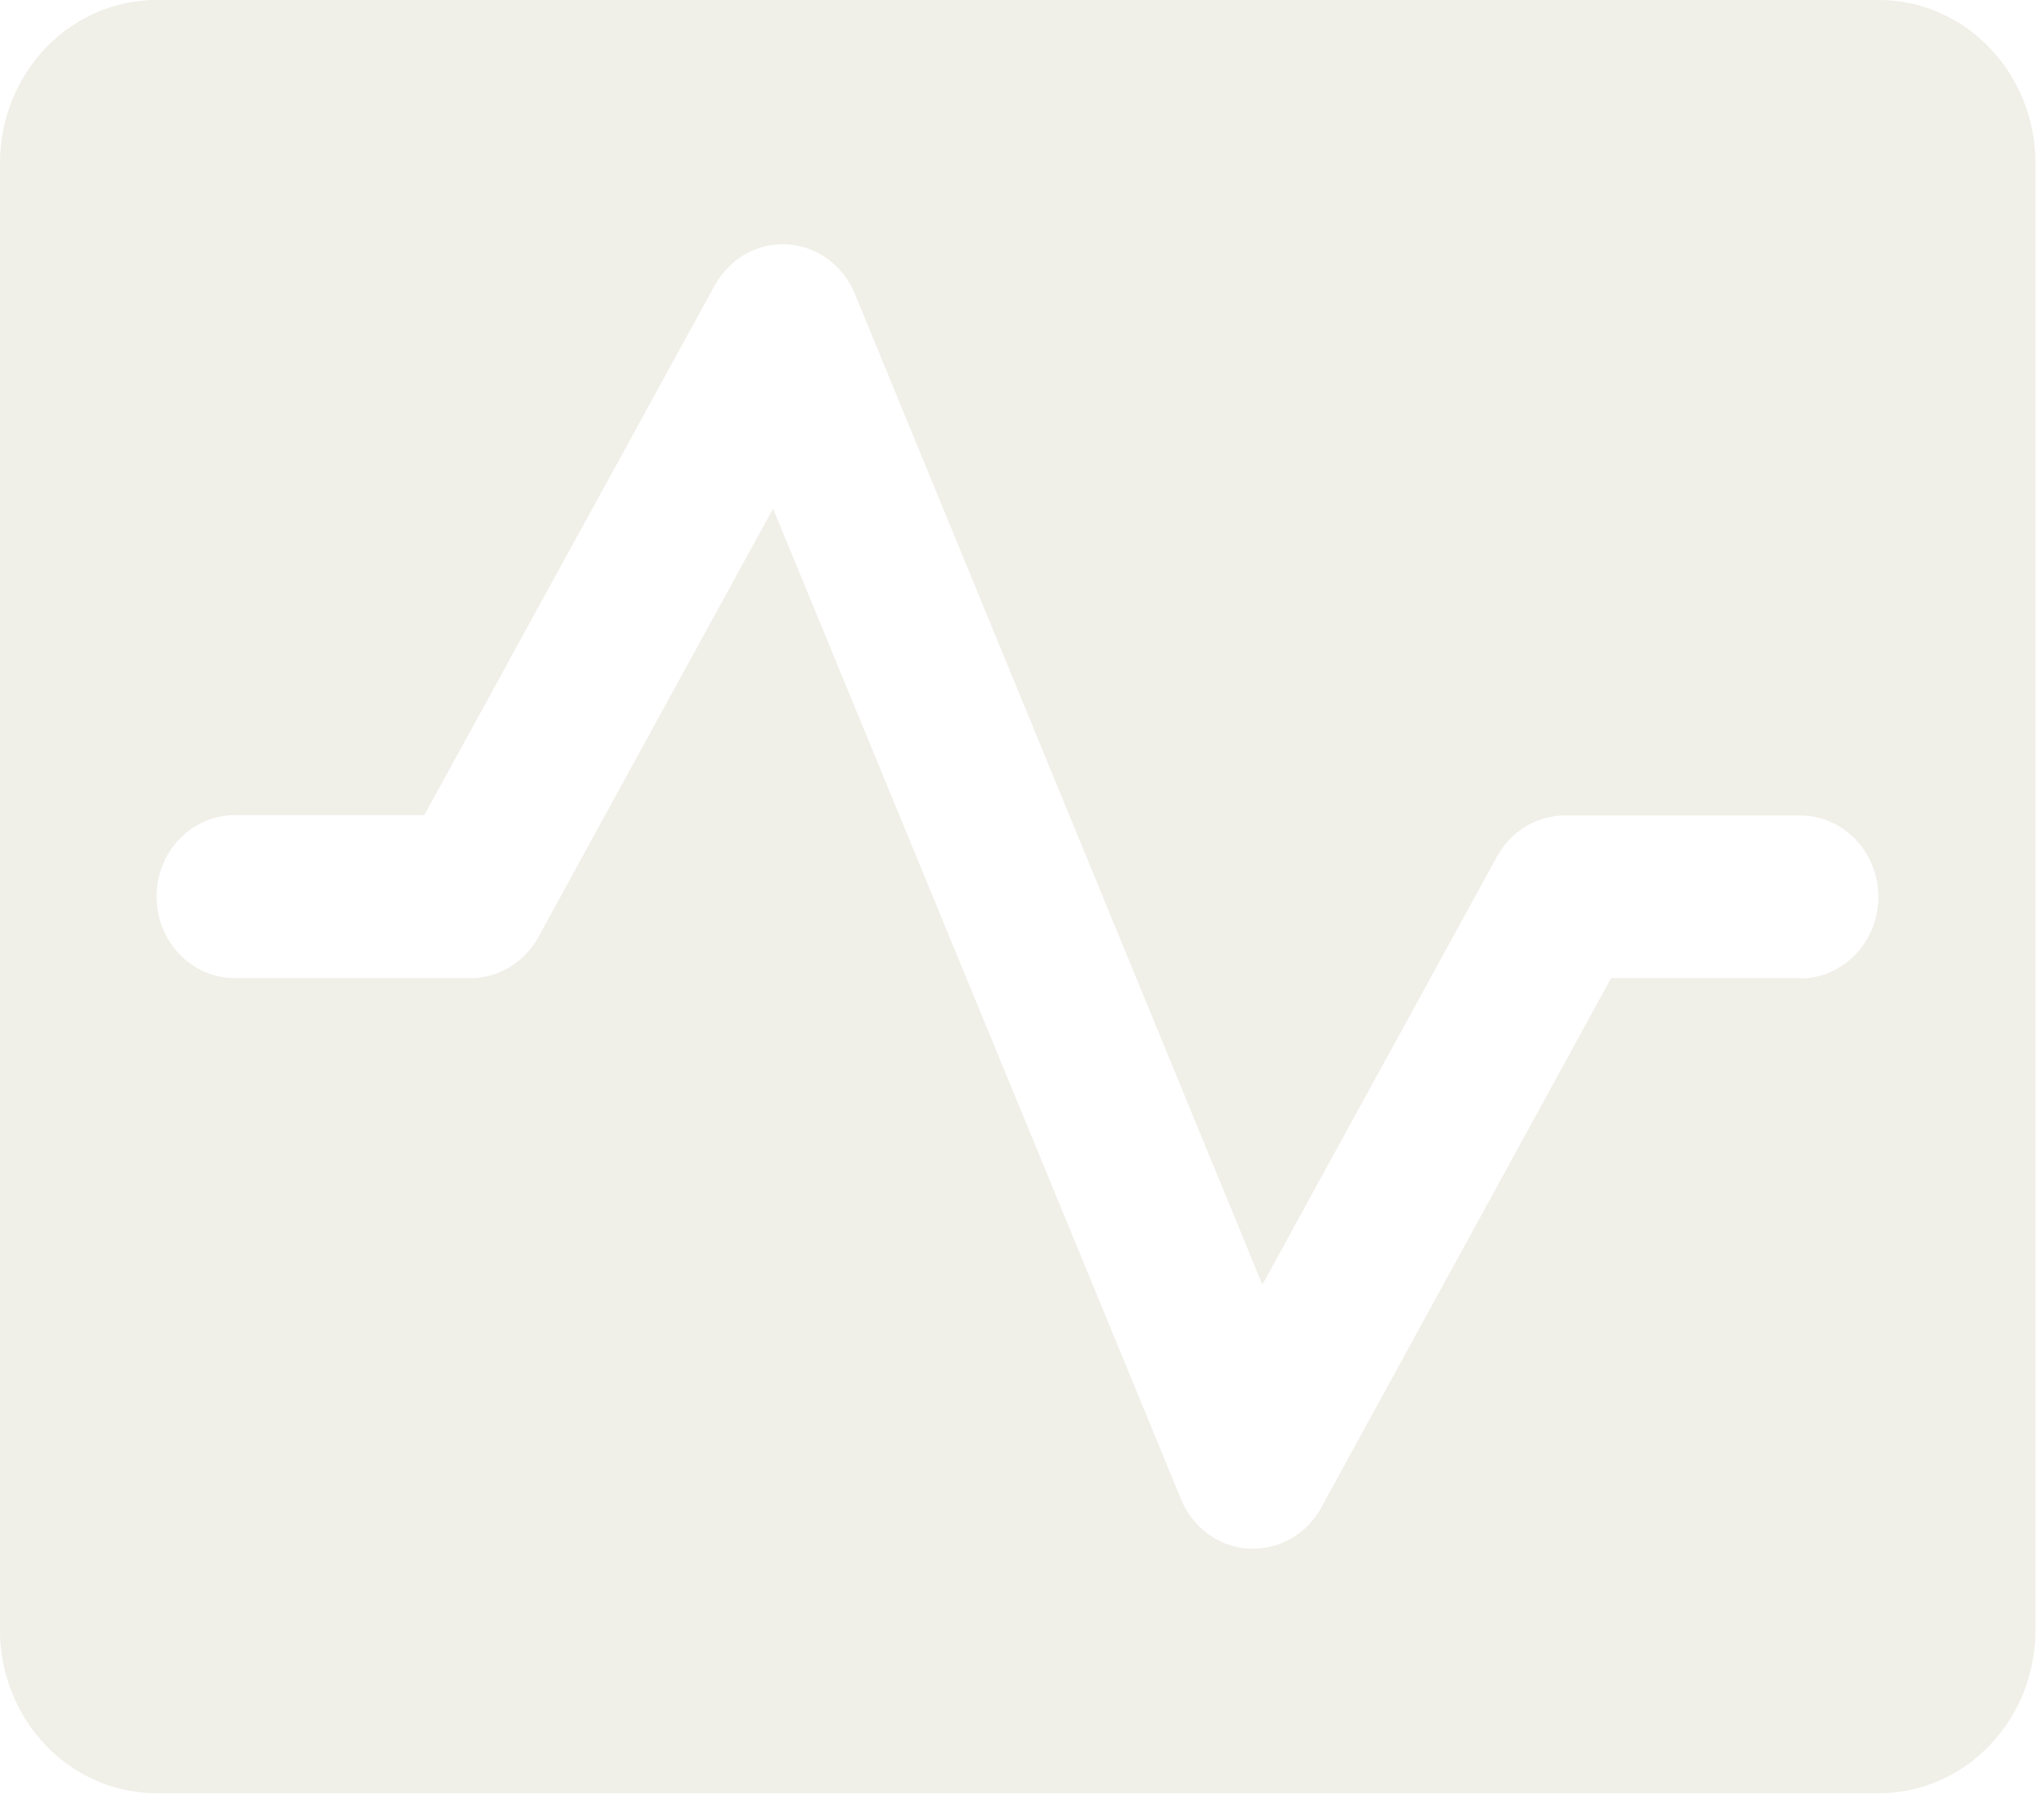
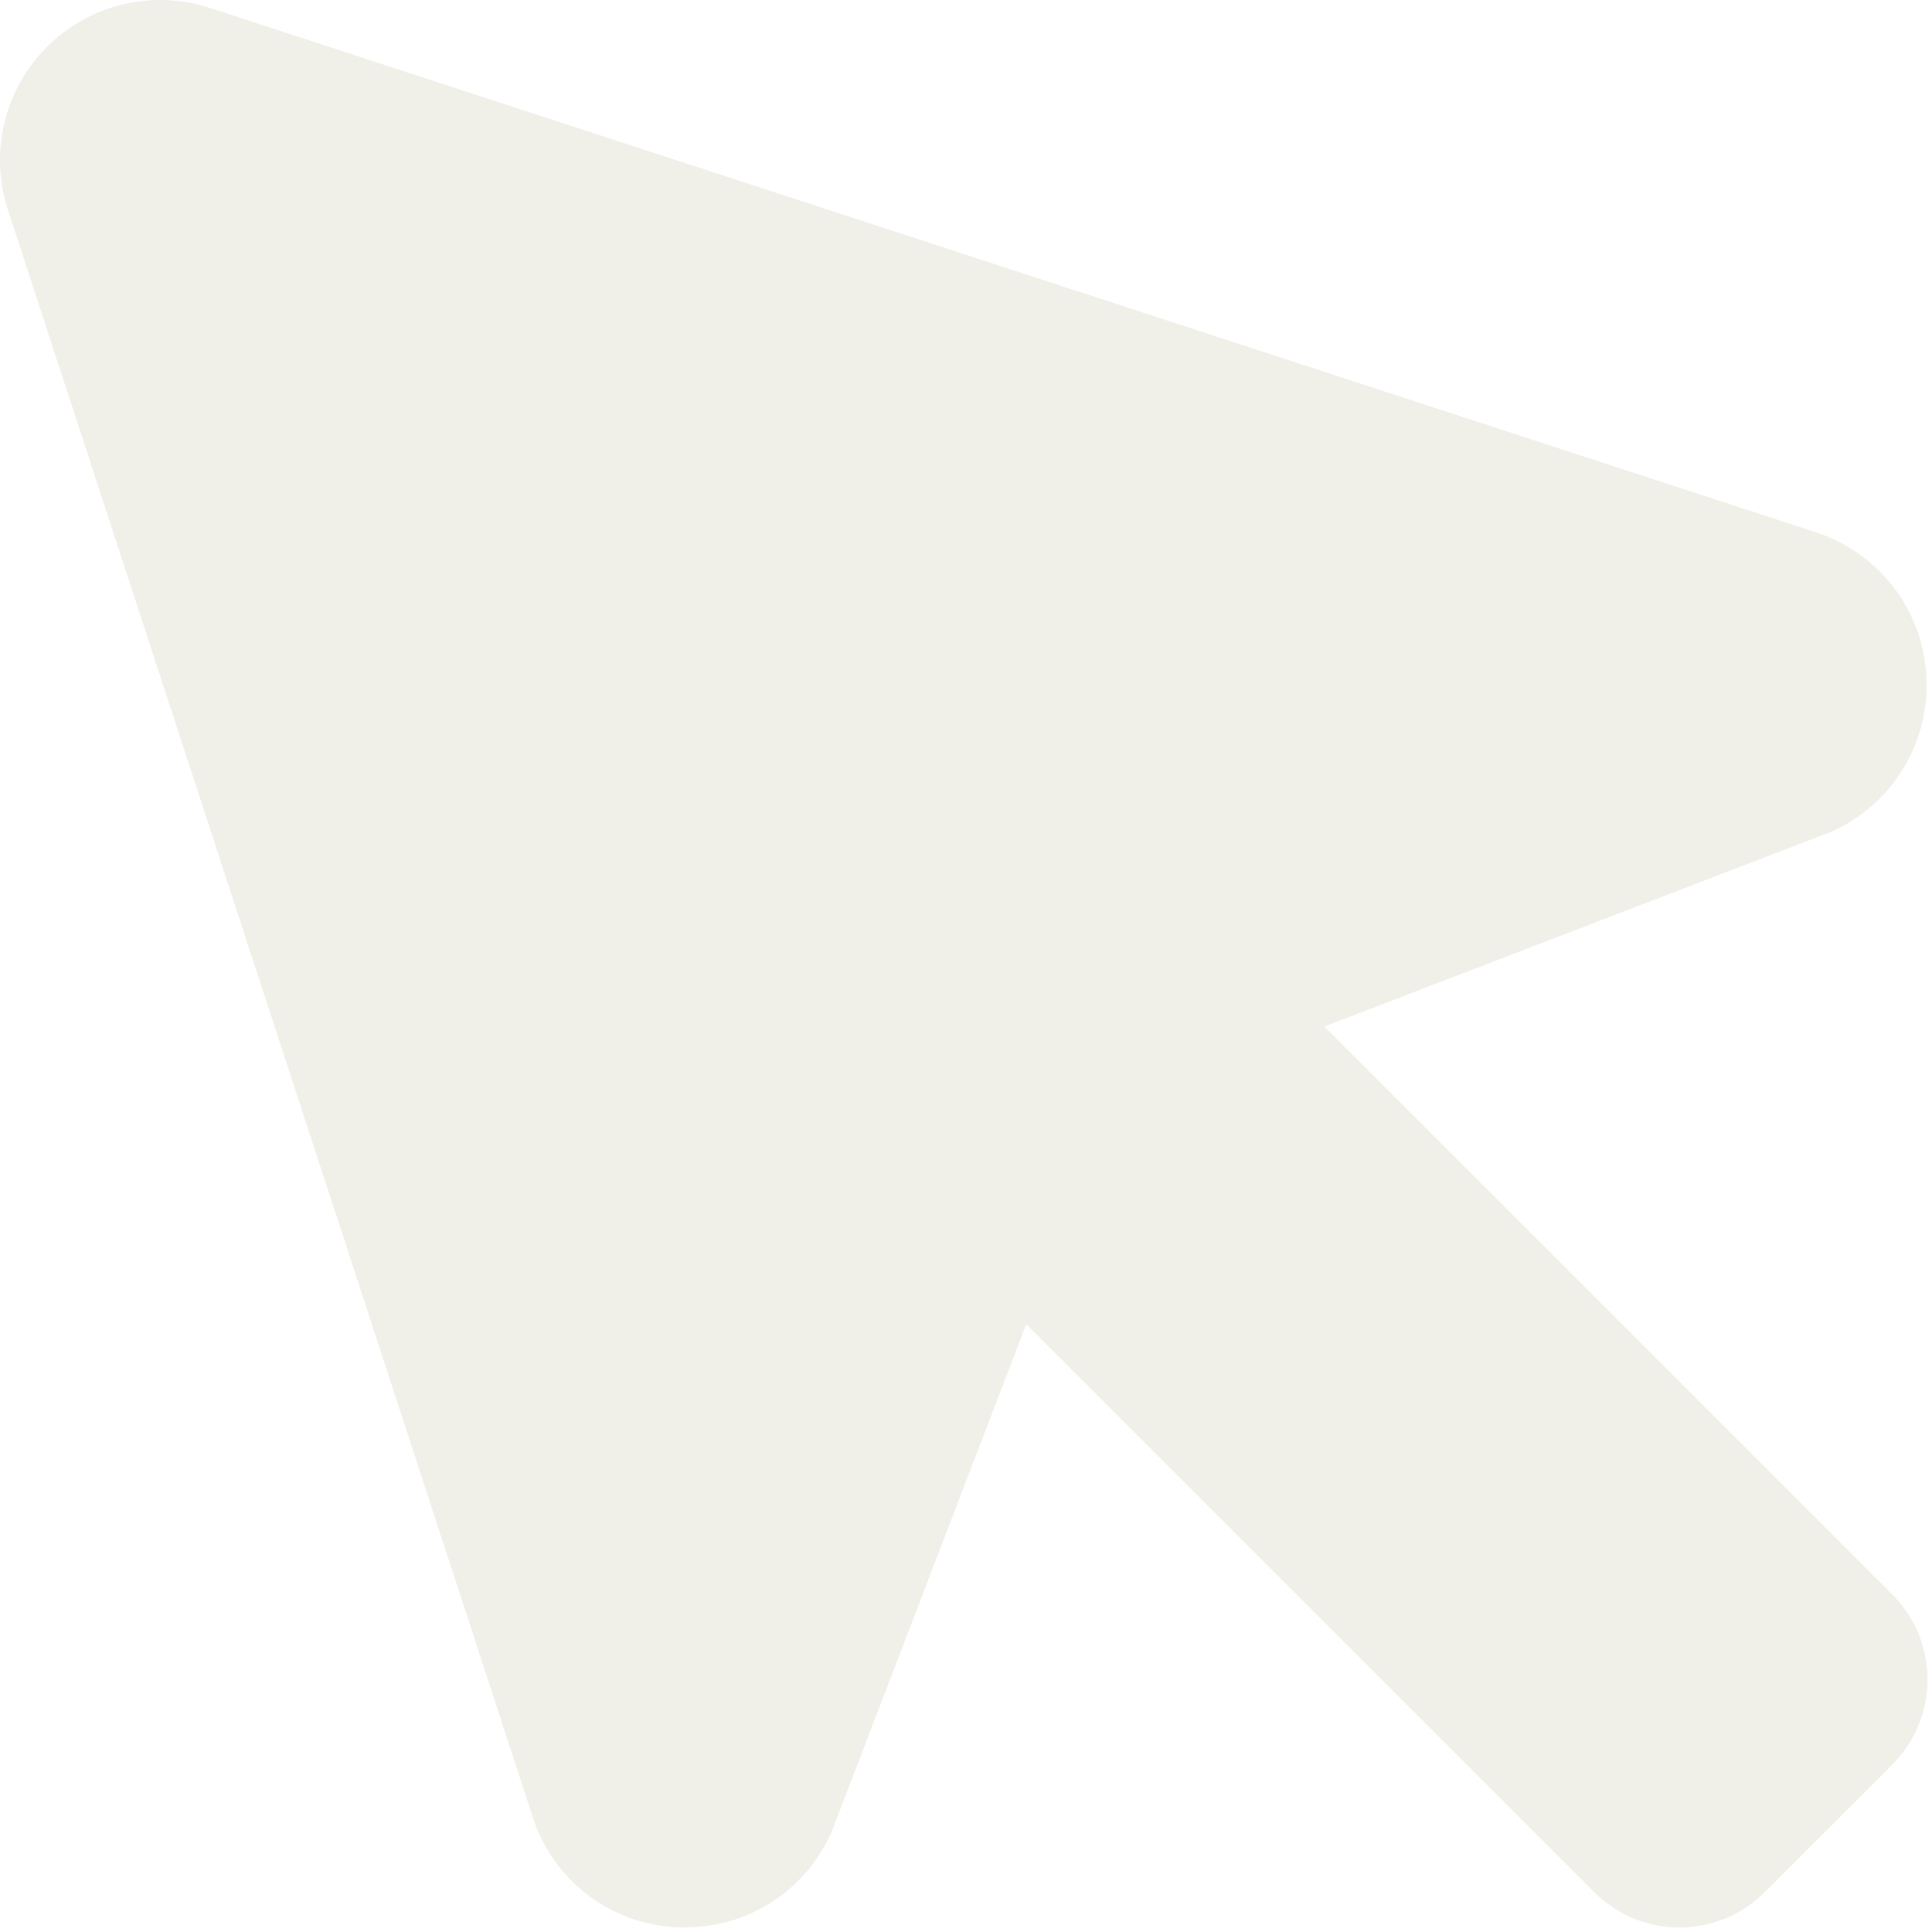
- <svg xmlns="http://www.w3.org/2000/svg" width="116" height="102" viewBox="0 0 116 102" fill="none">
-   <path d="M106.629 0H8.886C6.531 0 4.27 0.974 2.604 2.709C0.938 4.444 0 6.798 0 9.251V92.511C0 94.965 0.938 97.317 2.604 99.054C4.27 100.788 6.531 101.763 8.886 101.763H106.629C108.983 101.763 111.244 100.788 112.91 99.054C114.577 97.319 115.515 94.965 115.515 92.511V9.251C115.515 6.798 114.577 4.444 112.91 2.709C111.244 0.974 108.983 0 106.629 0ZM102.186 55.506H91.434L74.973 85.573C74.582 86.279 74.018 86.864 73.342 87.269C72.662 87.676 71.894 87.888 71.112 87.886H70.858C70.033 87.836 69.236 87.548 68.562 87.054C67.886 86.561 67.358 85.878 67.029 85.088L43.872 28.865L30.543 53.195C30.148 53.904 29.584 54.493 28.9 54.9C28.216 55.307 27.442 55.517 26.656 55.508H13.327C12.149 55.508 11.016 55.021 10.186 54.153C9.35 53.286 8.884 52.108 8.884 50.883C8.884 49.657 9.35 48.479 10.186 47.612C11.016 46.746 12.149 46.257 13.327 46.257H24.078L40.567 16.19C40.981 15.443 41.58 14.83 42.308 14.418C43.032 14.007 43.853 13.816 44.681 13.866C45.503 13.916 46.304 14.204 46.977 14.698C47.654 15.192 48.186 15.874 48.511 16.664L71.641 72.9L84.969 48.587C85.36 47.881 85.924 47.296 86.6 46.891C87.28 46.484 88.048 46.272 88.83 46.274H102.159C103.336 46.274 104.465 46.761 105.3 47.63C106.13 48.498 106.602 49.674 106.602 50.9C106.602 52.126 106.132 53.304 105.3 54.172C104.463 55.038 103.336 55.526 102.159 55.526L102.186 55.508V55.506Z" fill="#F0EFE8" />
+ <svg xmlns="http://www.w3.org/2000/svg" width="102" height="102" viewBox="0 0 102 102" fill="none">
+   <path d="M99.899 93.167L93.174 99.893C92.585 100.487 91.88 100.957 91.109 101.277C90.332 101.597 89.507 101.763 88.672 101.763C87.832 101.763 87.005 101.597 86.228 101.277C85.457 100.955 84.753 100.485 84.164 99.893L54.181 69.912L43.988 96.496L43.92 96.672C43.266 98.184 42.189 99.474 40.811 100.377C39.433 101.281 37.821 101.761 36.176 101.753H35.761C34.043 101.681 32.39 101.084 31.024 100.04C29.658 98.996 28.645 97.559 28.124 95.922L0.419 11.082C-0.069 9.597 -0.131 8.006 0.234 6.488C0.595 4.97 1.374 3.58 2.476 2.476C3.583 1.371 4.968 0.595 6.487 0.232C8.009 -0.131 9.6 -0.067 11.083 0.419L95.93 28.122C97.549 28.664 98.97 29.685 100.005 31.047C101.035 32.411 101.628 34.054 101.708 35.761C101.788 37.469 101.353 39.163 100.453 40.617C99.56 42.072 98.24 43.222 96.675 43.914L96.501 43.983L69.915 54.197L99.897 84.173C101.094 85.365 101.763 86.983 101.763 88.669C101.763 90.355 101.094 91.973 99.897 93.165L99.899 93.167Z" fill="#F0EFE8" />
</svg>
